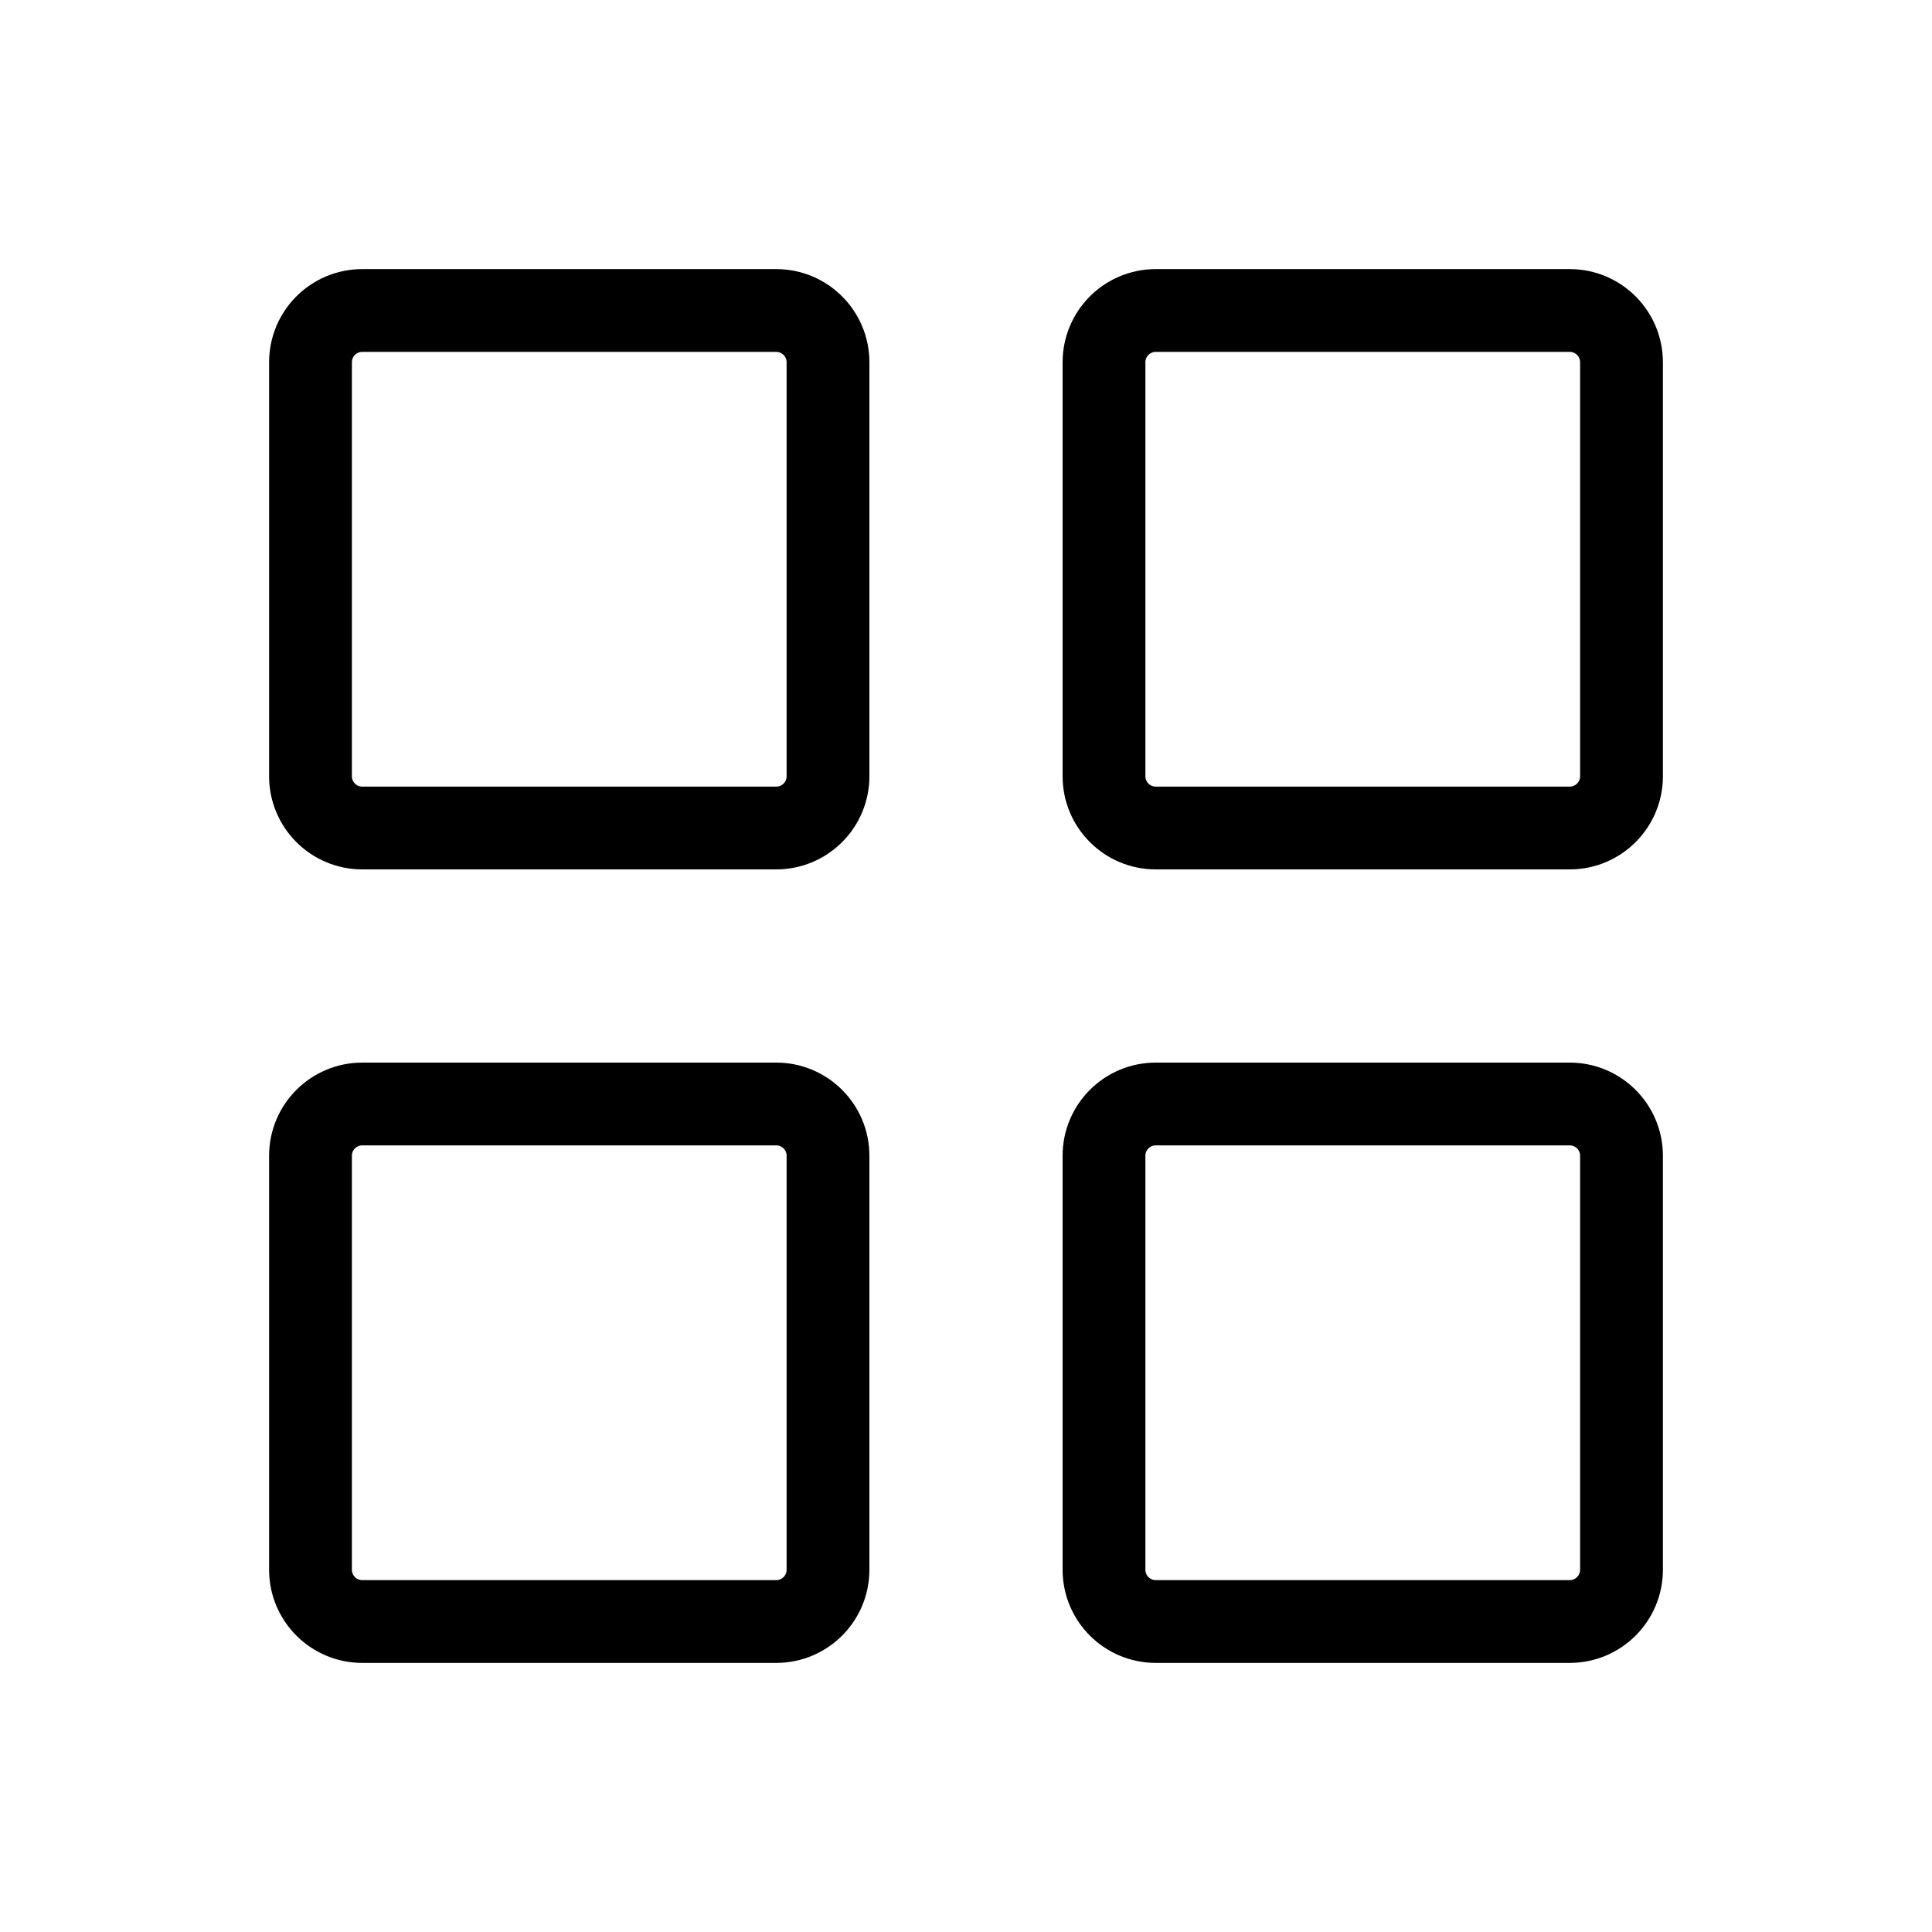
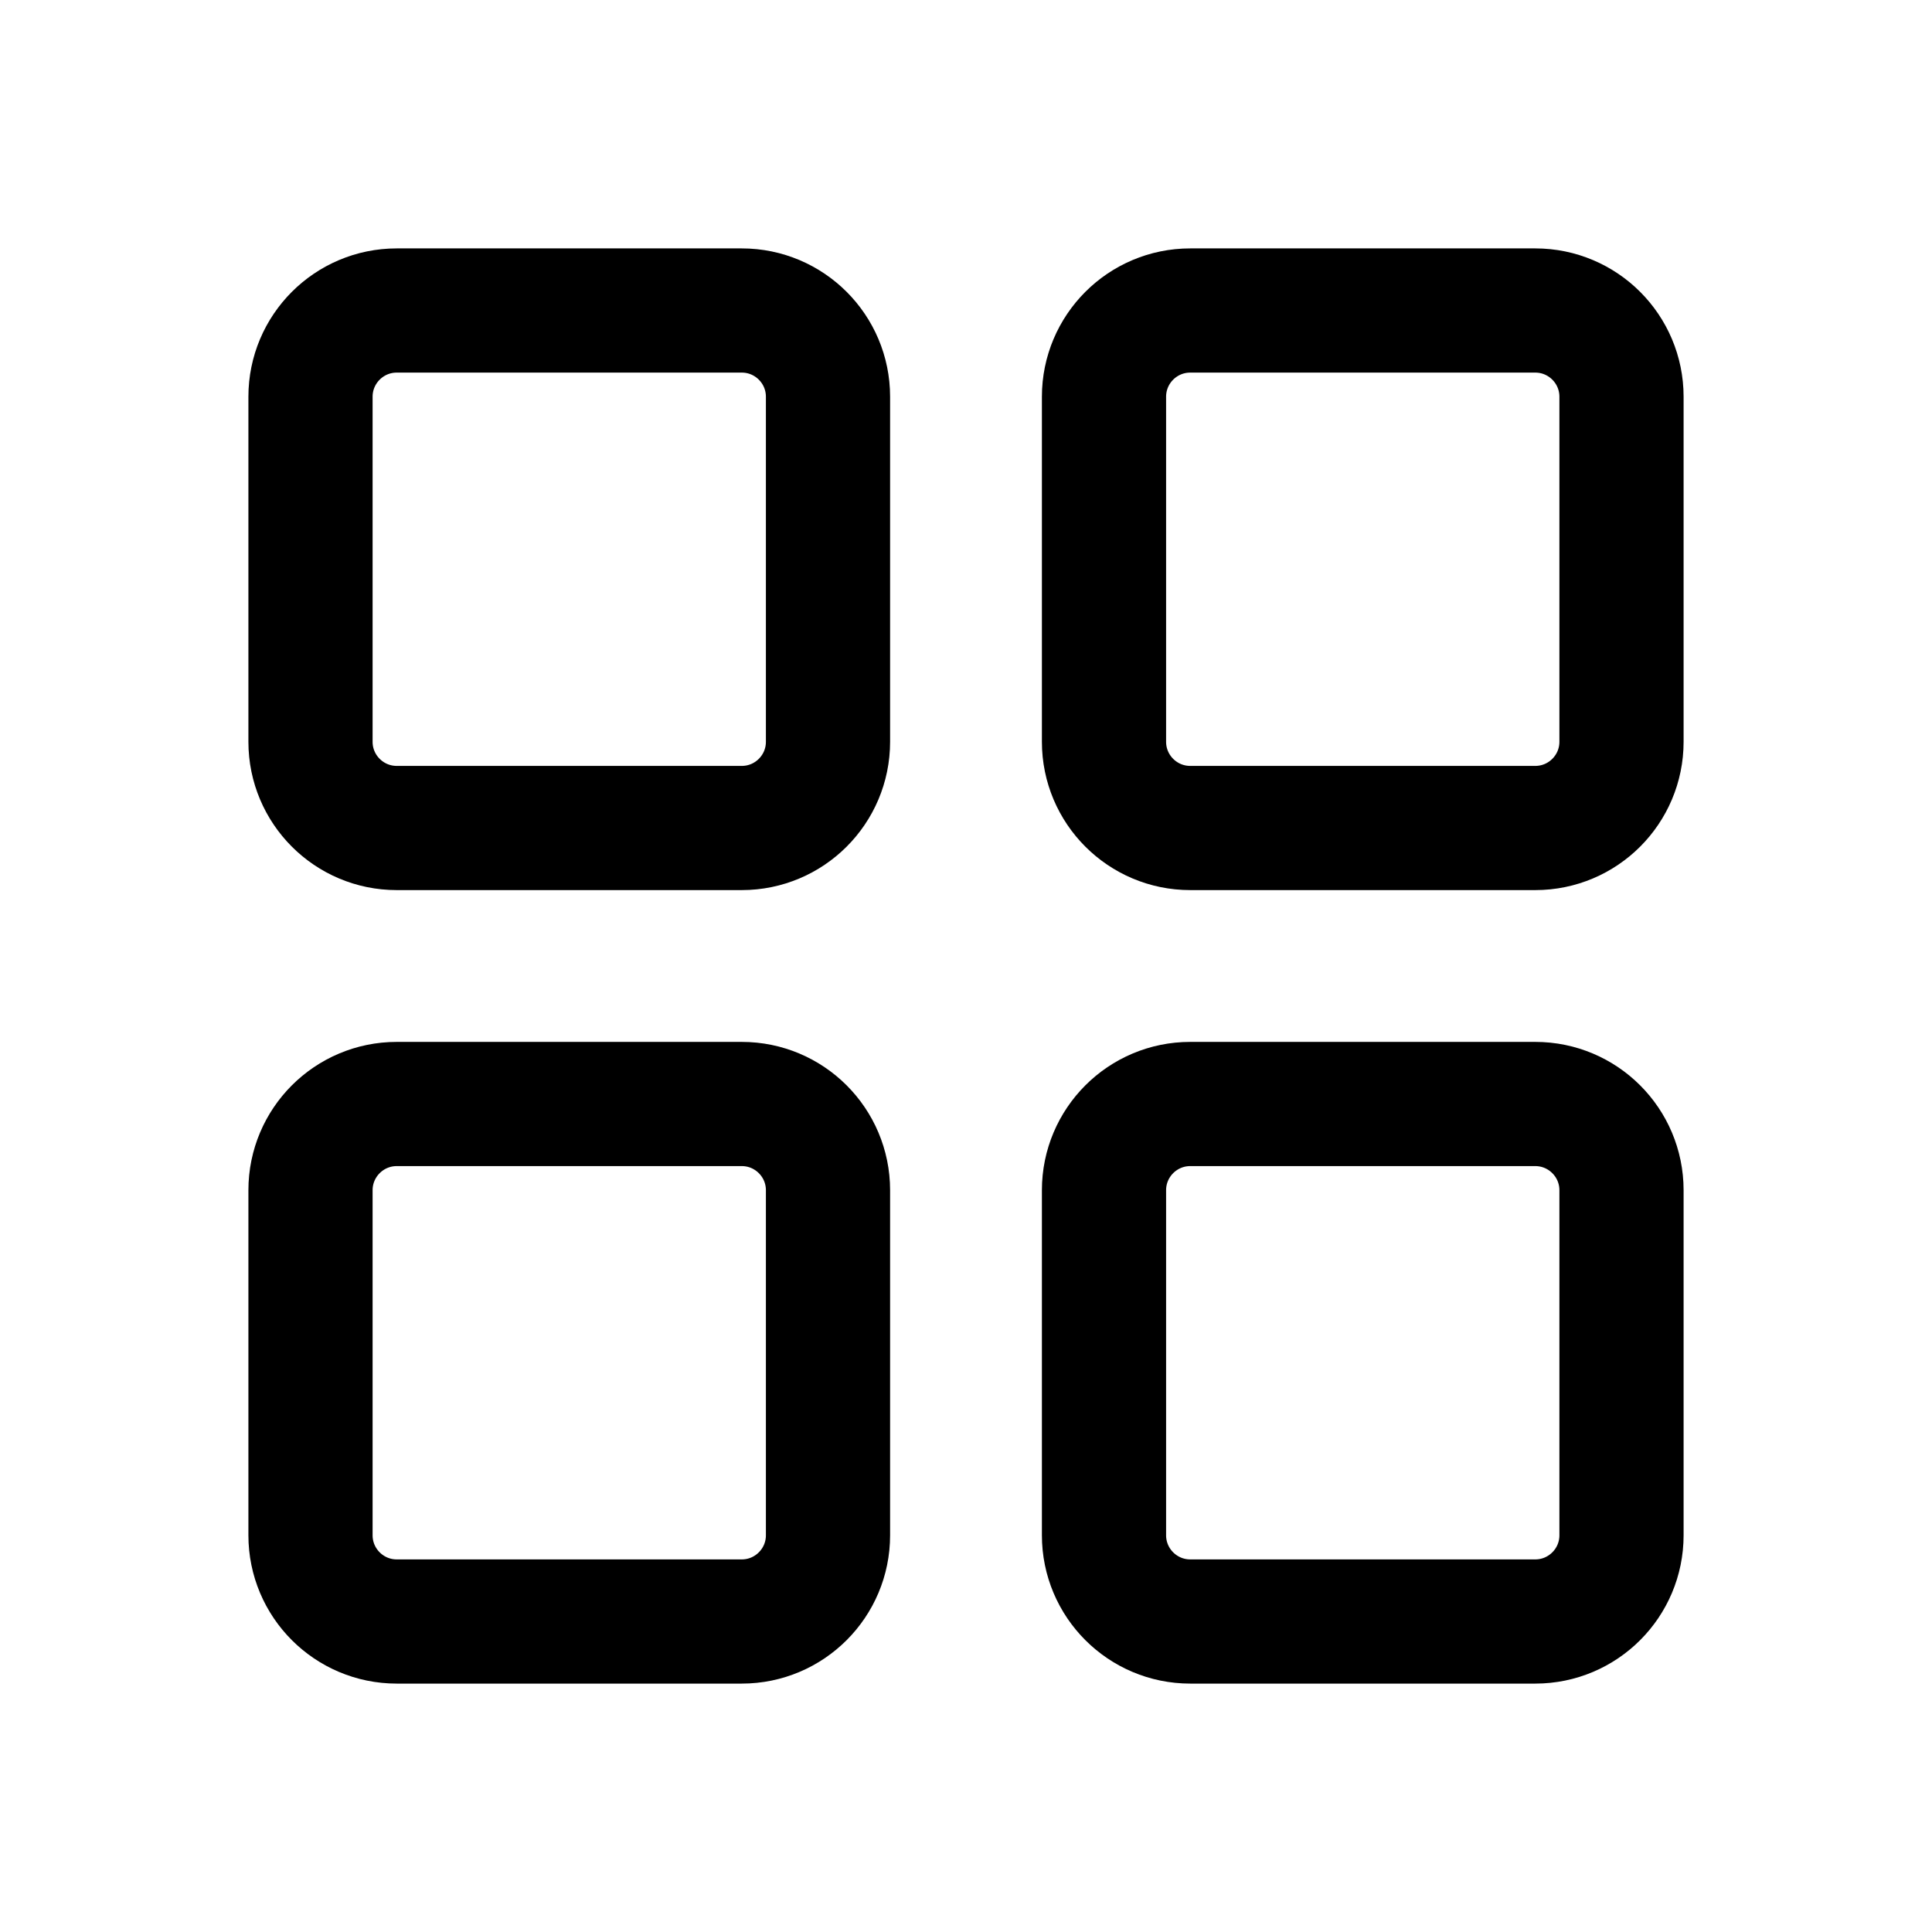
- <svg xmlns="http://www.w3.org/2000/svg" viewBox="0 0 56 56" fill="none" stroke="#000" stroke-width="2.4" stroke-linecap="round" stroke-linejoin="round">
-   <rect x="9" y="9" width="15" height="15" rx="1.5" />
-   <rect x="32" y="9" width="15" height="15" rx="1.5" />
-   <rect x="9" y="32" width="15" height="15" rx="1.5" />
-   <rect x="32" y="32" width="15" height="15" rx="1.5" />
+ <svg xmlns="http://www.w3.org/2000/svg" viewBox="0 0 56 56" fill="none" stroke="#000" stroke-width="3.6" stroke-linecap="round" stroke-linejoin="round">
+   <rect x="9" y="9" width="15" height="15" rx="2.5" />
+   <rect x="32" y="9" width="15" height="15" rx="2.5" />
+   <rect x="9" y="32" width="15" height="15" rx="2.5" />
+   <rect x="32" y="32" width="15" height="15" rx="2.5" />
</svg>
